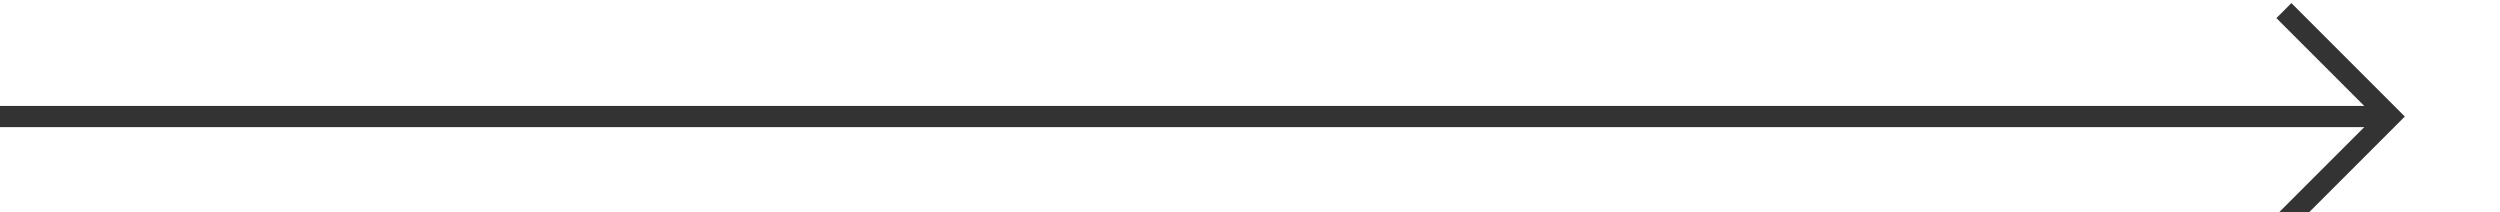
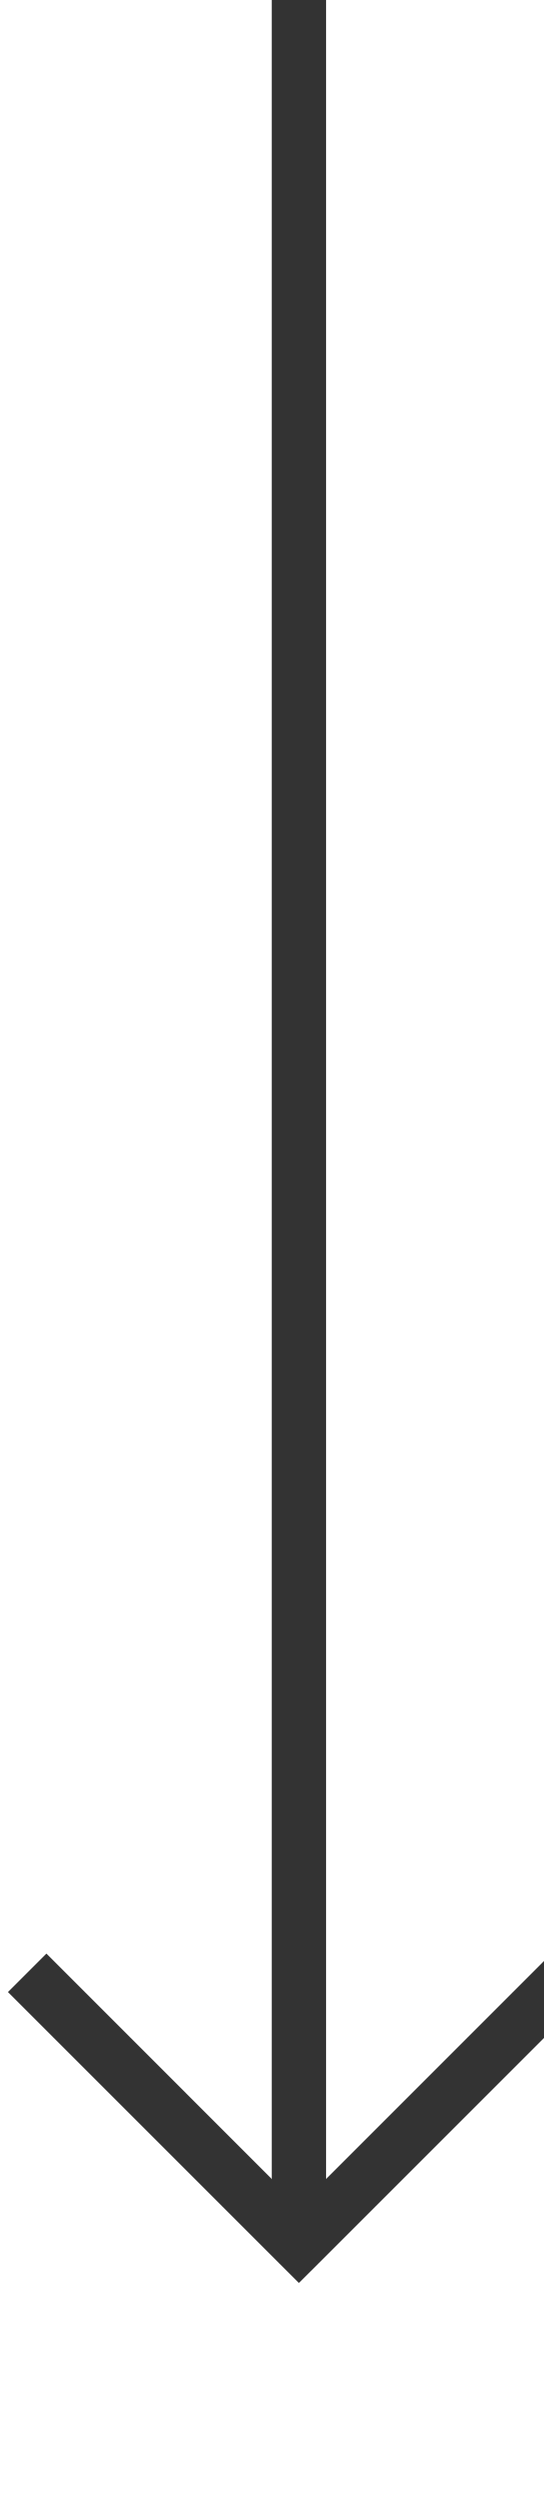
- <svg xmlns="http://www.w3.org/2000/svg" version="1.1" width="118px" height="10px" preserveAspectRatio="xMinYMid meet" viewBox="1512 641  118 8">
-   <path d="M 1512 645.5  L 1624.5 645.5  " stroke-width="1" stroke="#333333" fill="none" />
-   <path d="M 1619.446 640.854  L 1624.093 645.5  L 1619.446 650.146  L 1620.154 650.854  L 1625.154 645.854  L 1625.507 645.5  L 1625.154 645.146  L 1620.154 640.146  L 1619.446 640.854  Z " fill-rule="nonzero" fill="#333333" stroke="none" />
+ <svg xmlns="http://www.w3.org/2000/svg" version="1.1" width="10px" height="46px" preserveAspectRatio="xMidYMin meet" viewBox="1671 775  8 46">
+   <path d="M 1675.5 775  L 1675.5 816  " stroke-width="1" stroke="#333333" fill="none" />
+   <path d="M 1680.146 810.946  L 1675.5 815.593  L 1670.854 810.946  L 1670.146 811.654  L 1675.146 816.654  L 1675.5 817.007  L 1675.854 816.654  L 1680.854 811.654  L 1680.146 810.946  Z " fill-rule="nonzero" fill="#333333" stroke="none" />
</svg>
